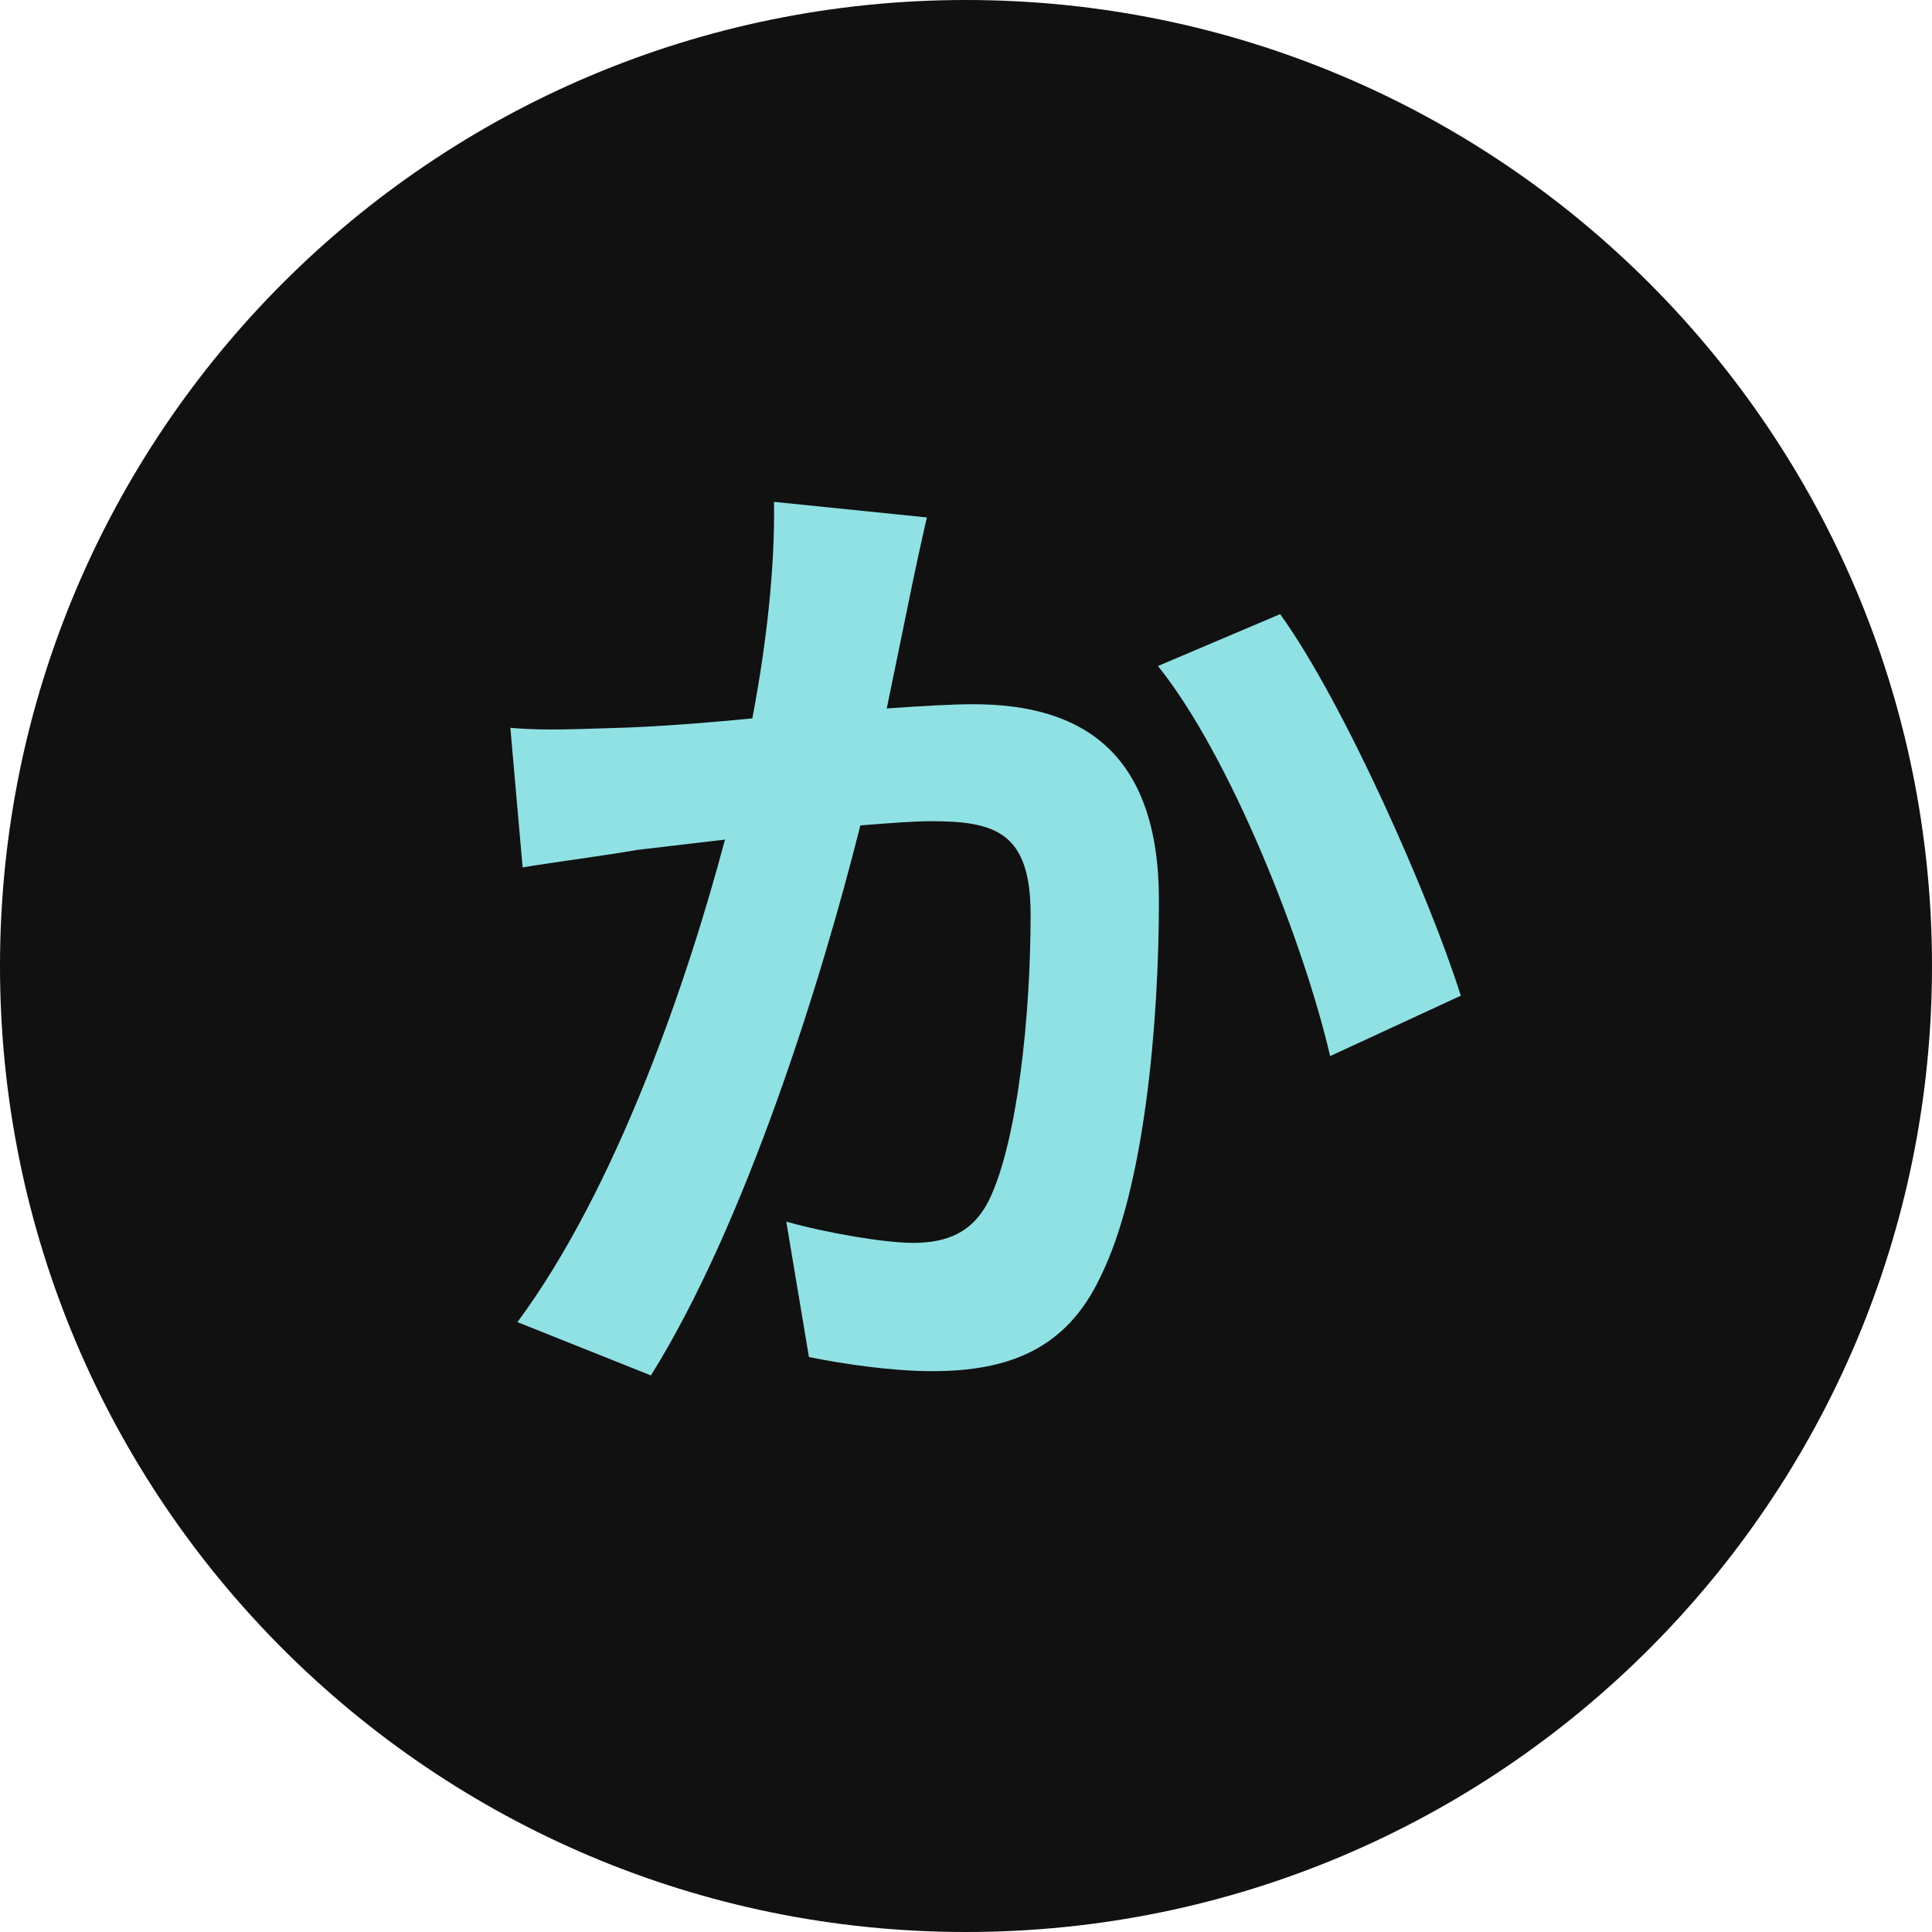
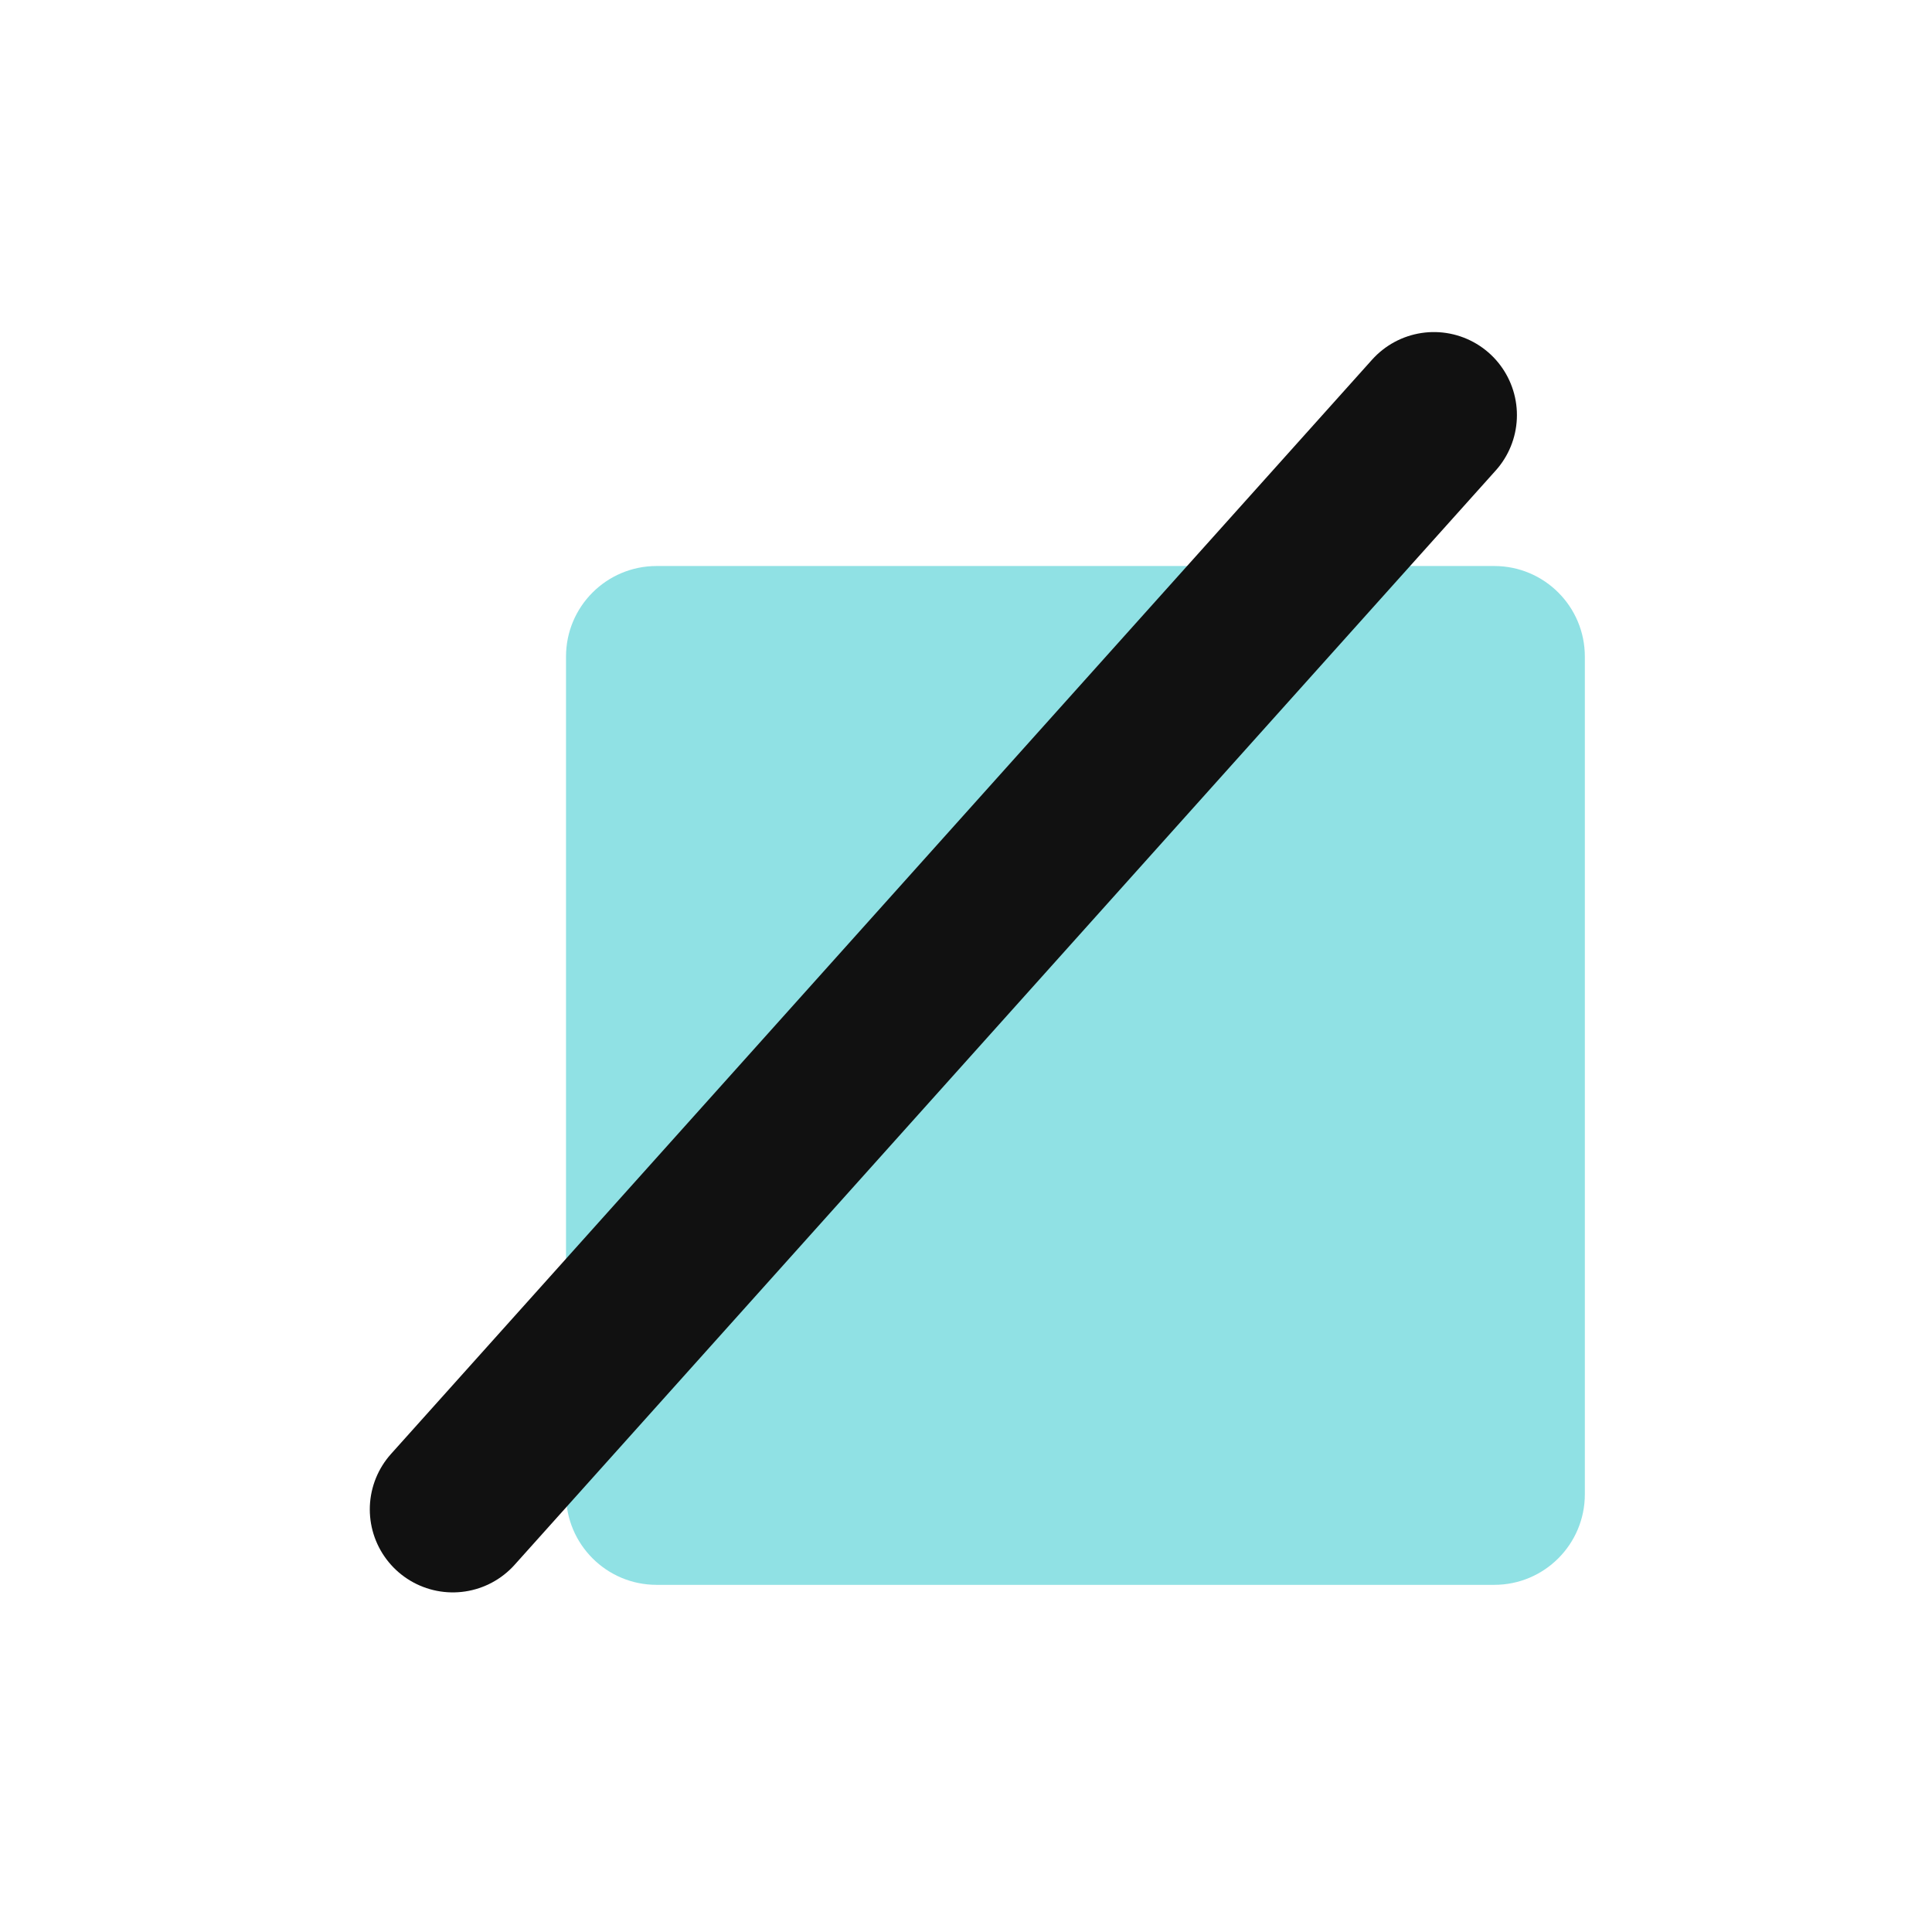
<svg xmlns="http://www.w3.org/2000/svg" viewBox="0 0 64 64">
-   <circle cx="32" cy="32" r="32" fill="#111111" />
-   <text x="32" y="44" font-family="sans-serif" font-size="34" font-weight="900" text-anchor="middle" fill="#90e1e4">か</text>
+   <rect x="18.75" y="18.75" width="33.75" height="33.75" rx="3" fill="#90e1e4" />
+   <path d="M47.5 13.75 15 50" stroke="#111111" stroke-width="5.5" stroke-linecap="round" />
</svg>
